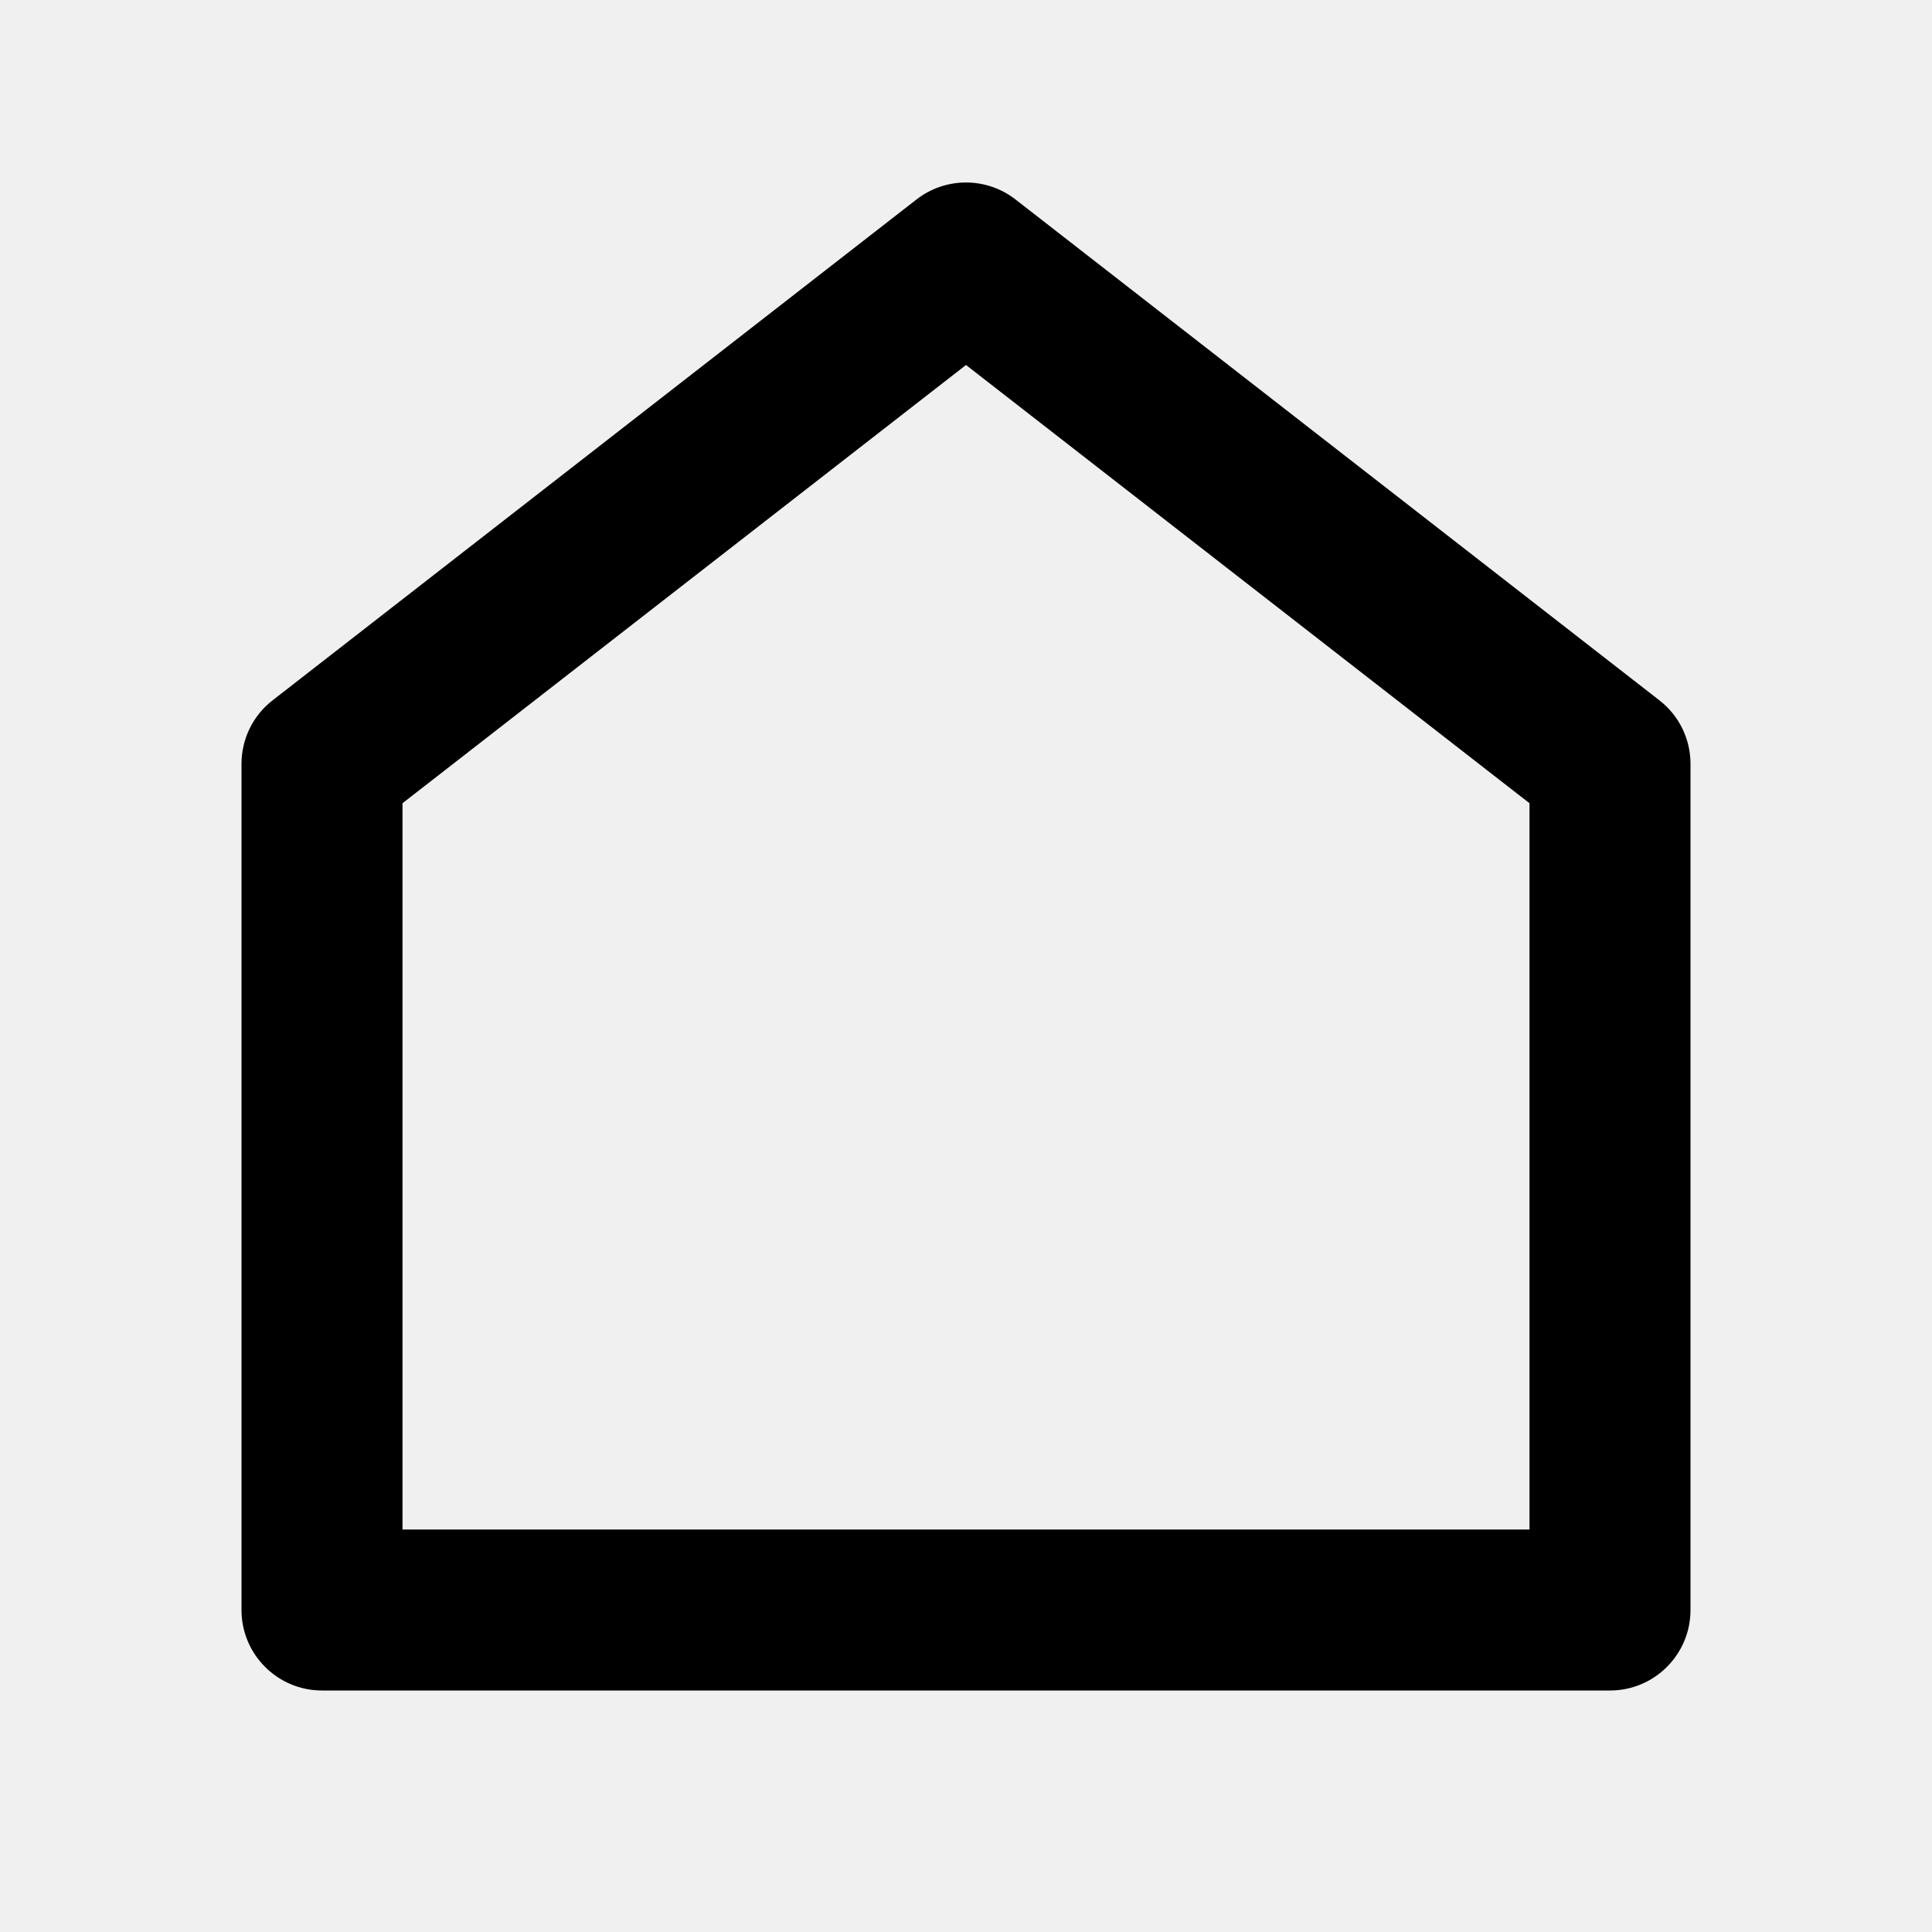
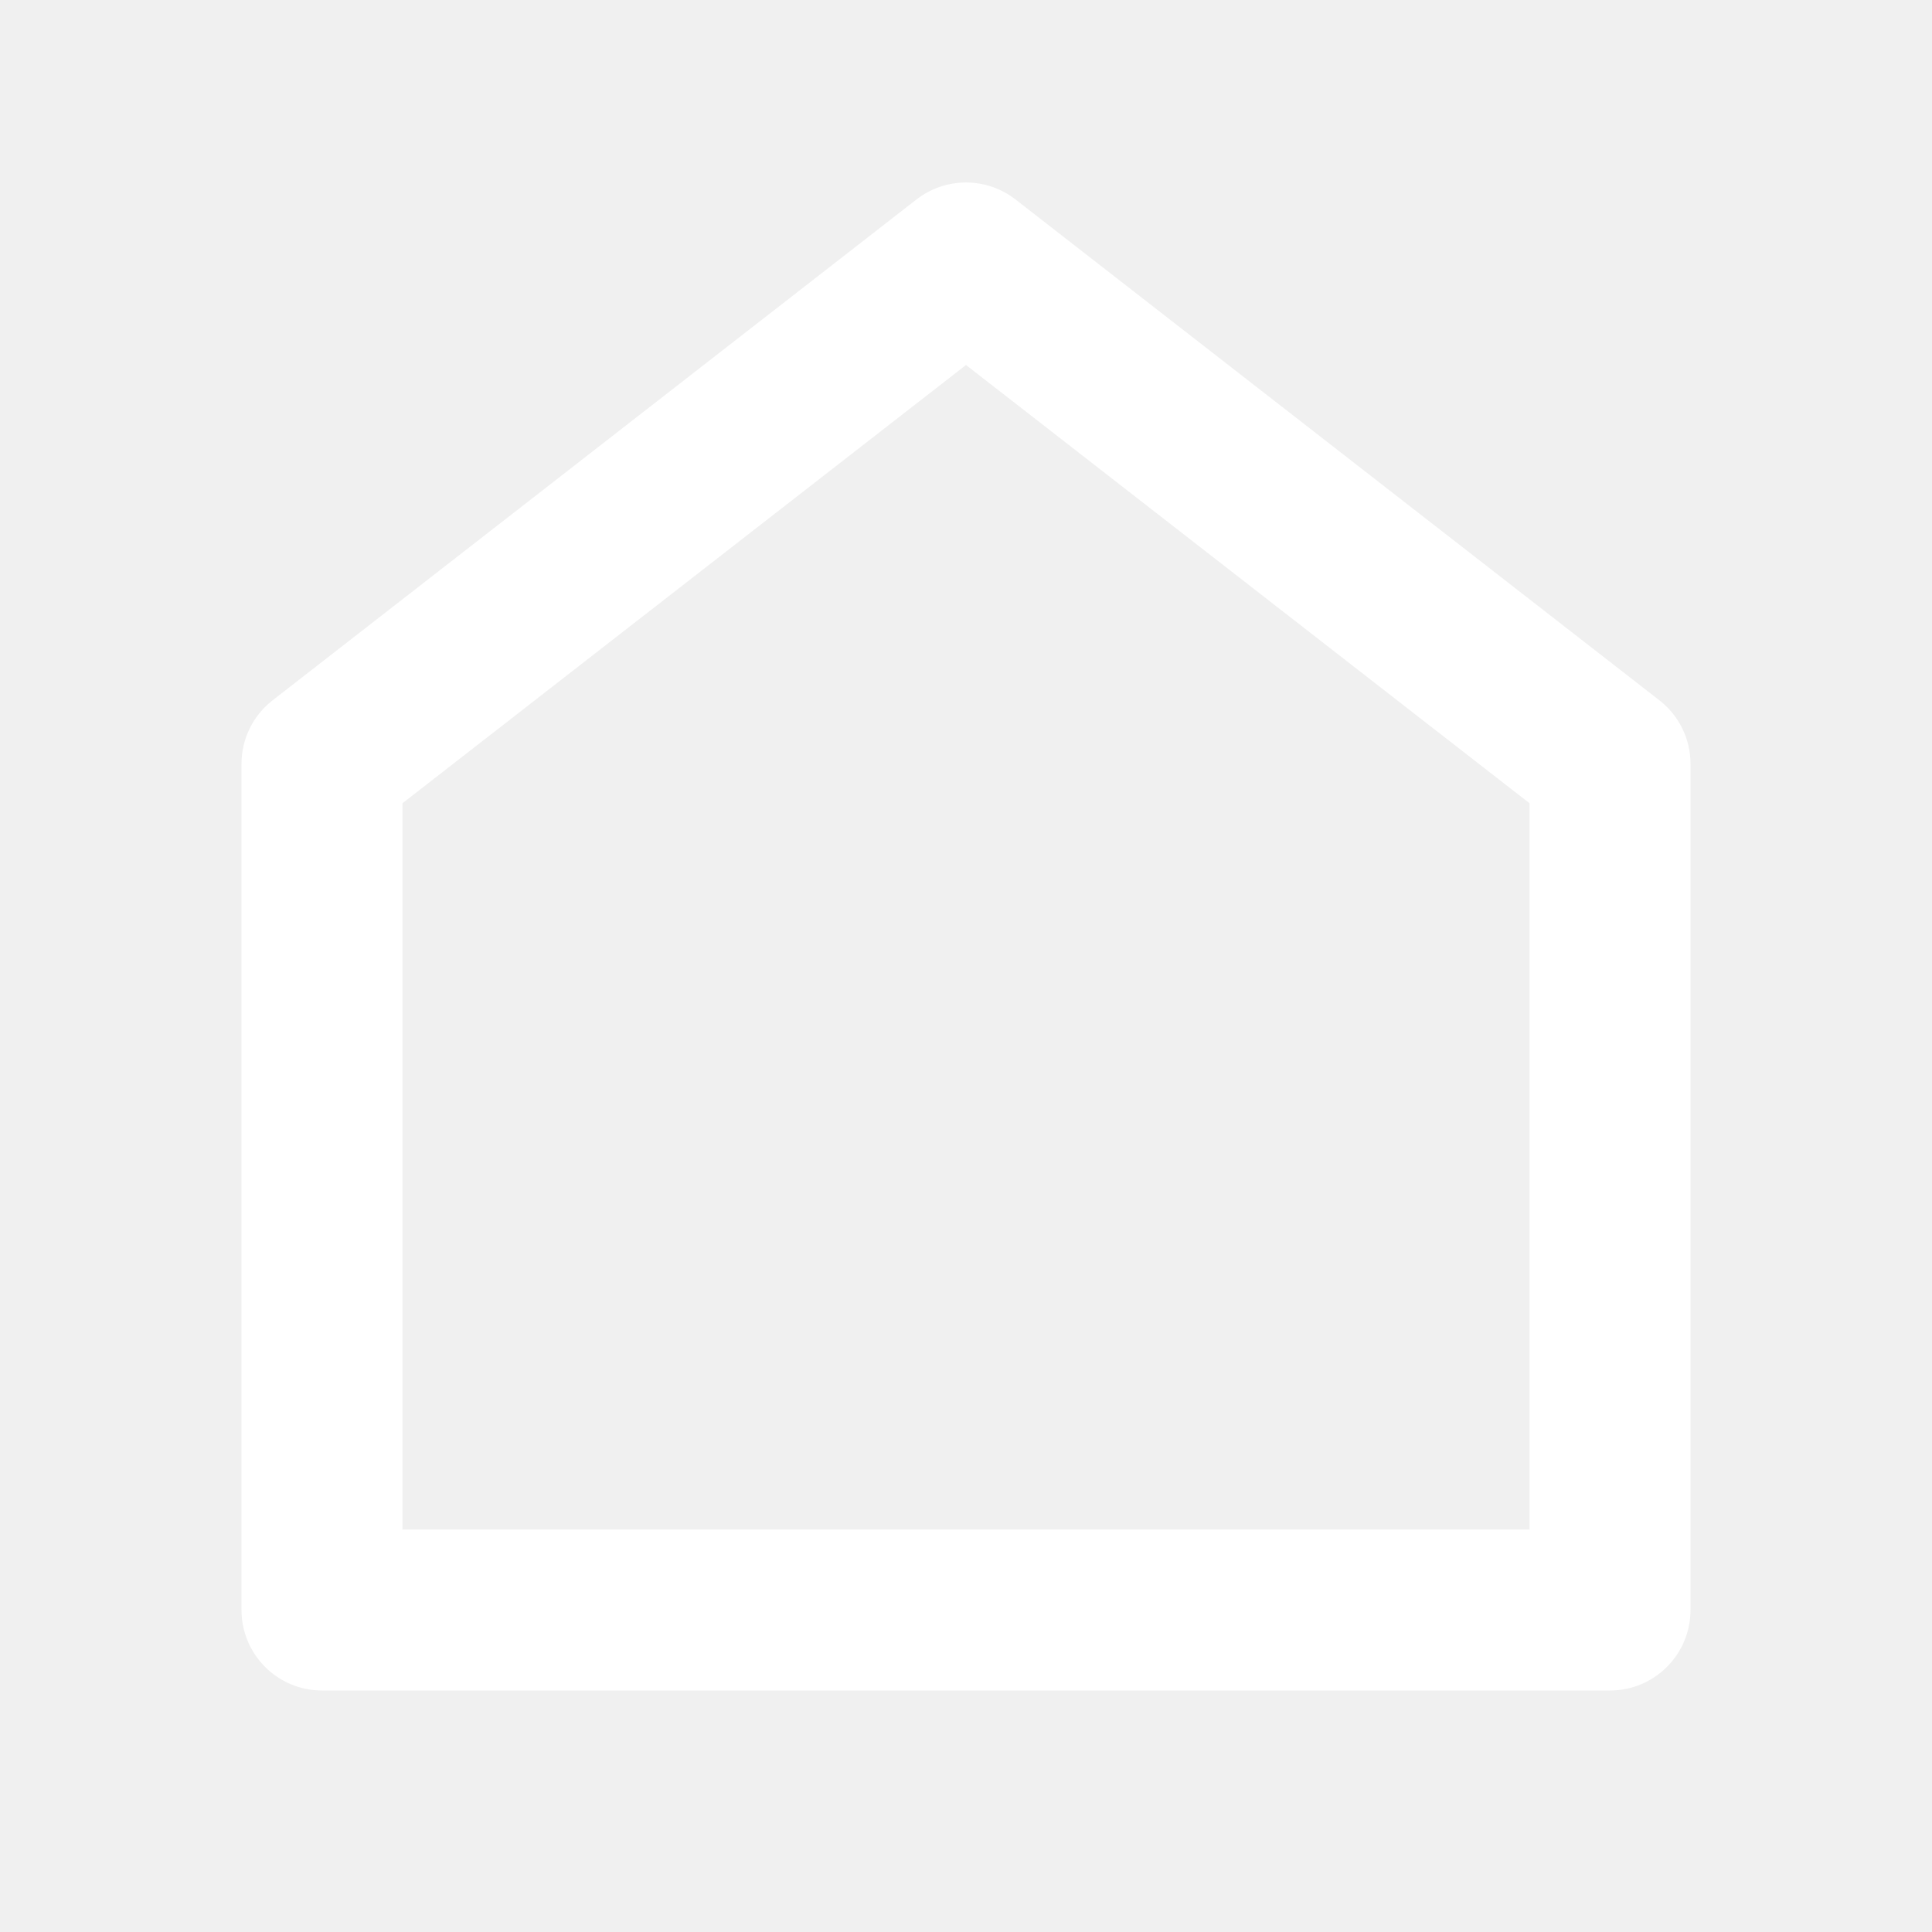
- <svg xmlns="http://www.w3.org/2000/svg" viewBox="0 0 24 24" fill="currentColor">
+ <svg xmlns="http://www.w3.org/2000/svg" viewBox="0 0 24 24" fill="white">
  <path d="M21 20C21 20.552 20.552 21 20 21H4C3.448 21 3 20.552 3 20V9.489C3 9.18 3.142 8.889 3.386 8.7L11.386 2.477C11.747 2.197 12.253 2.197 12.614 2.477L20.614 8.7C20.858 8.889 21 9.18 21 9.489V20ZM19 19V9.978L12 4.534L5 9.978V19H19Z" />
</svg>
